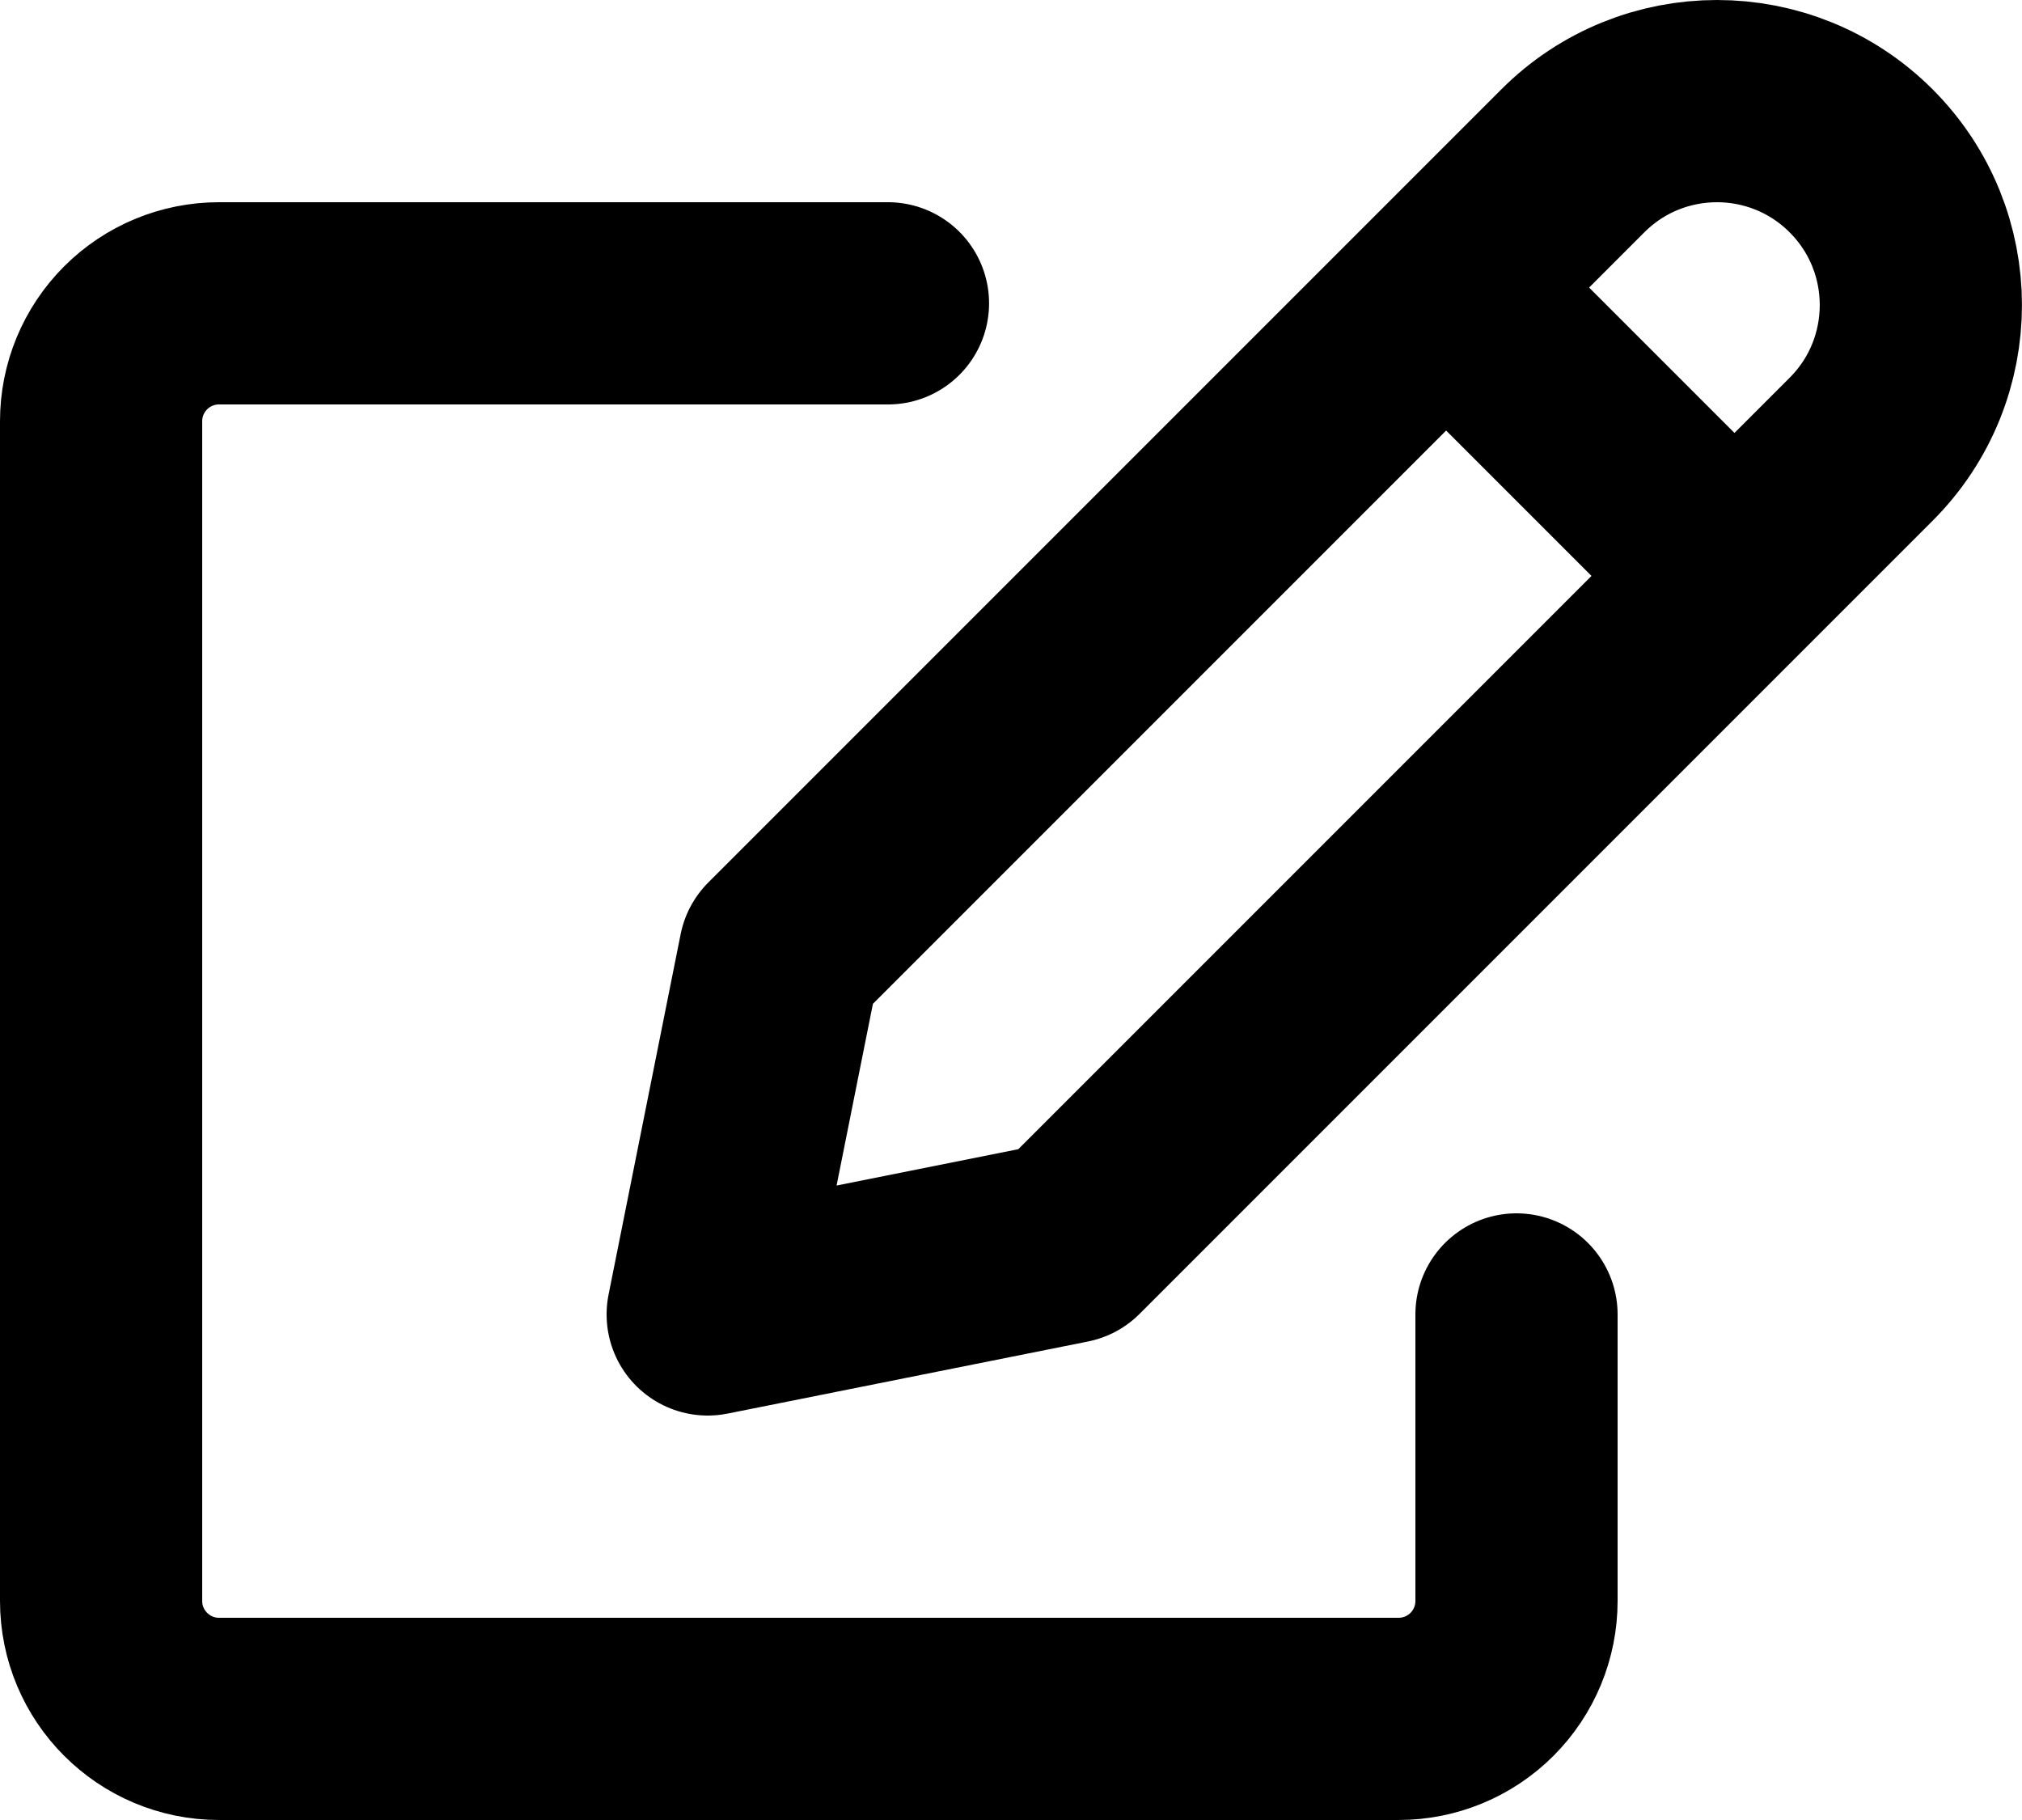
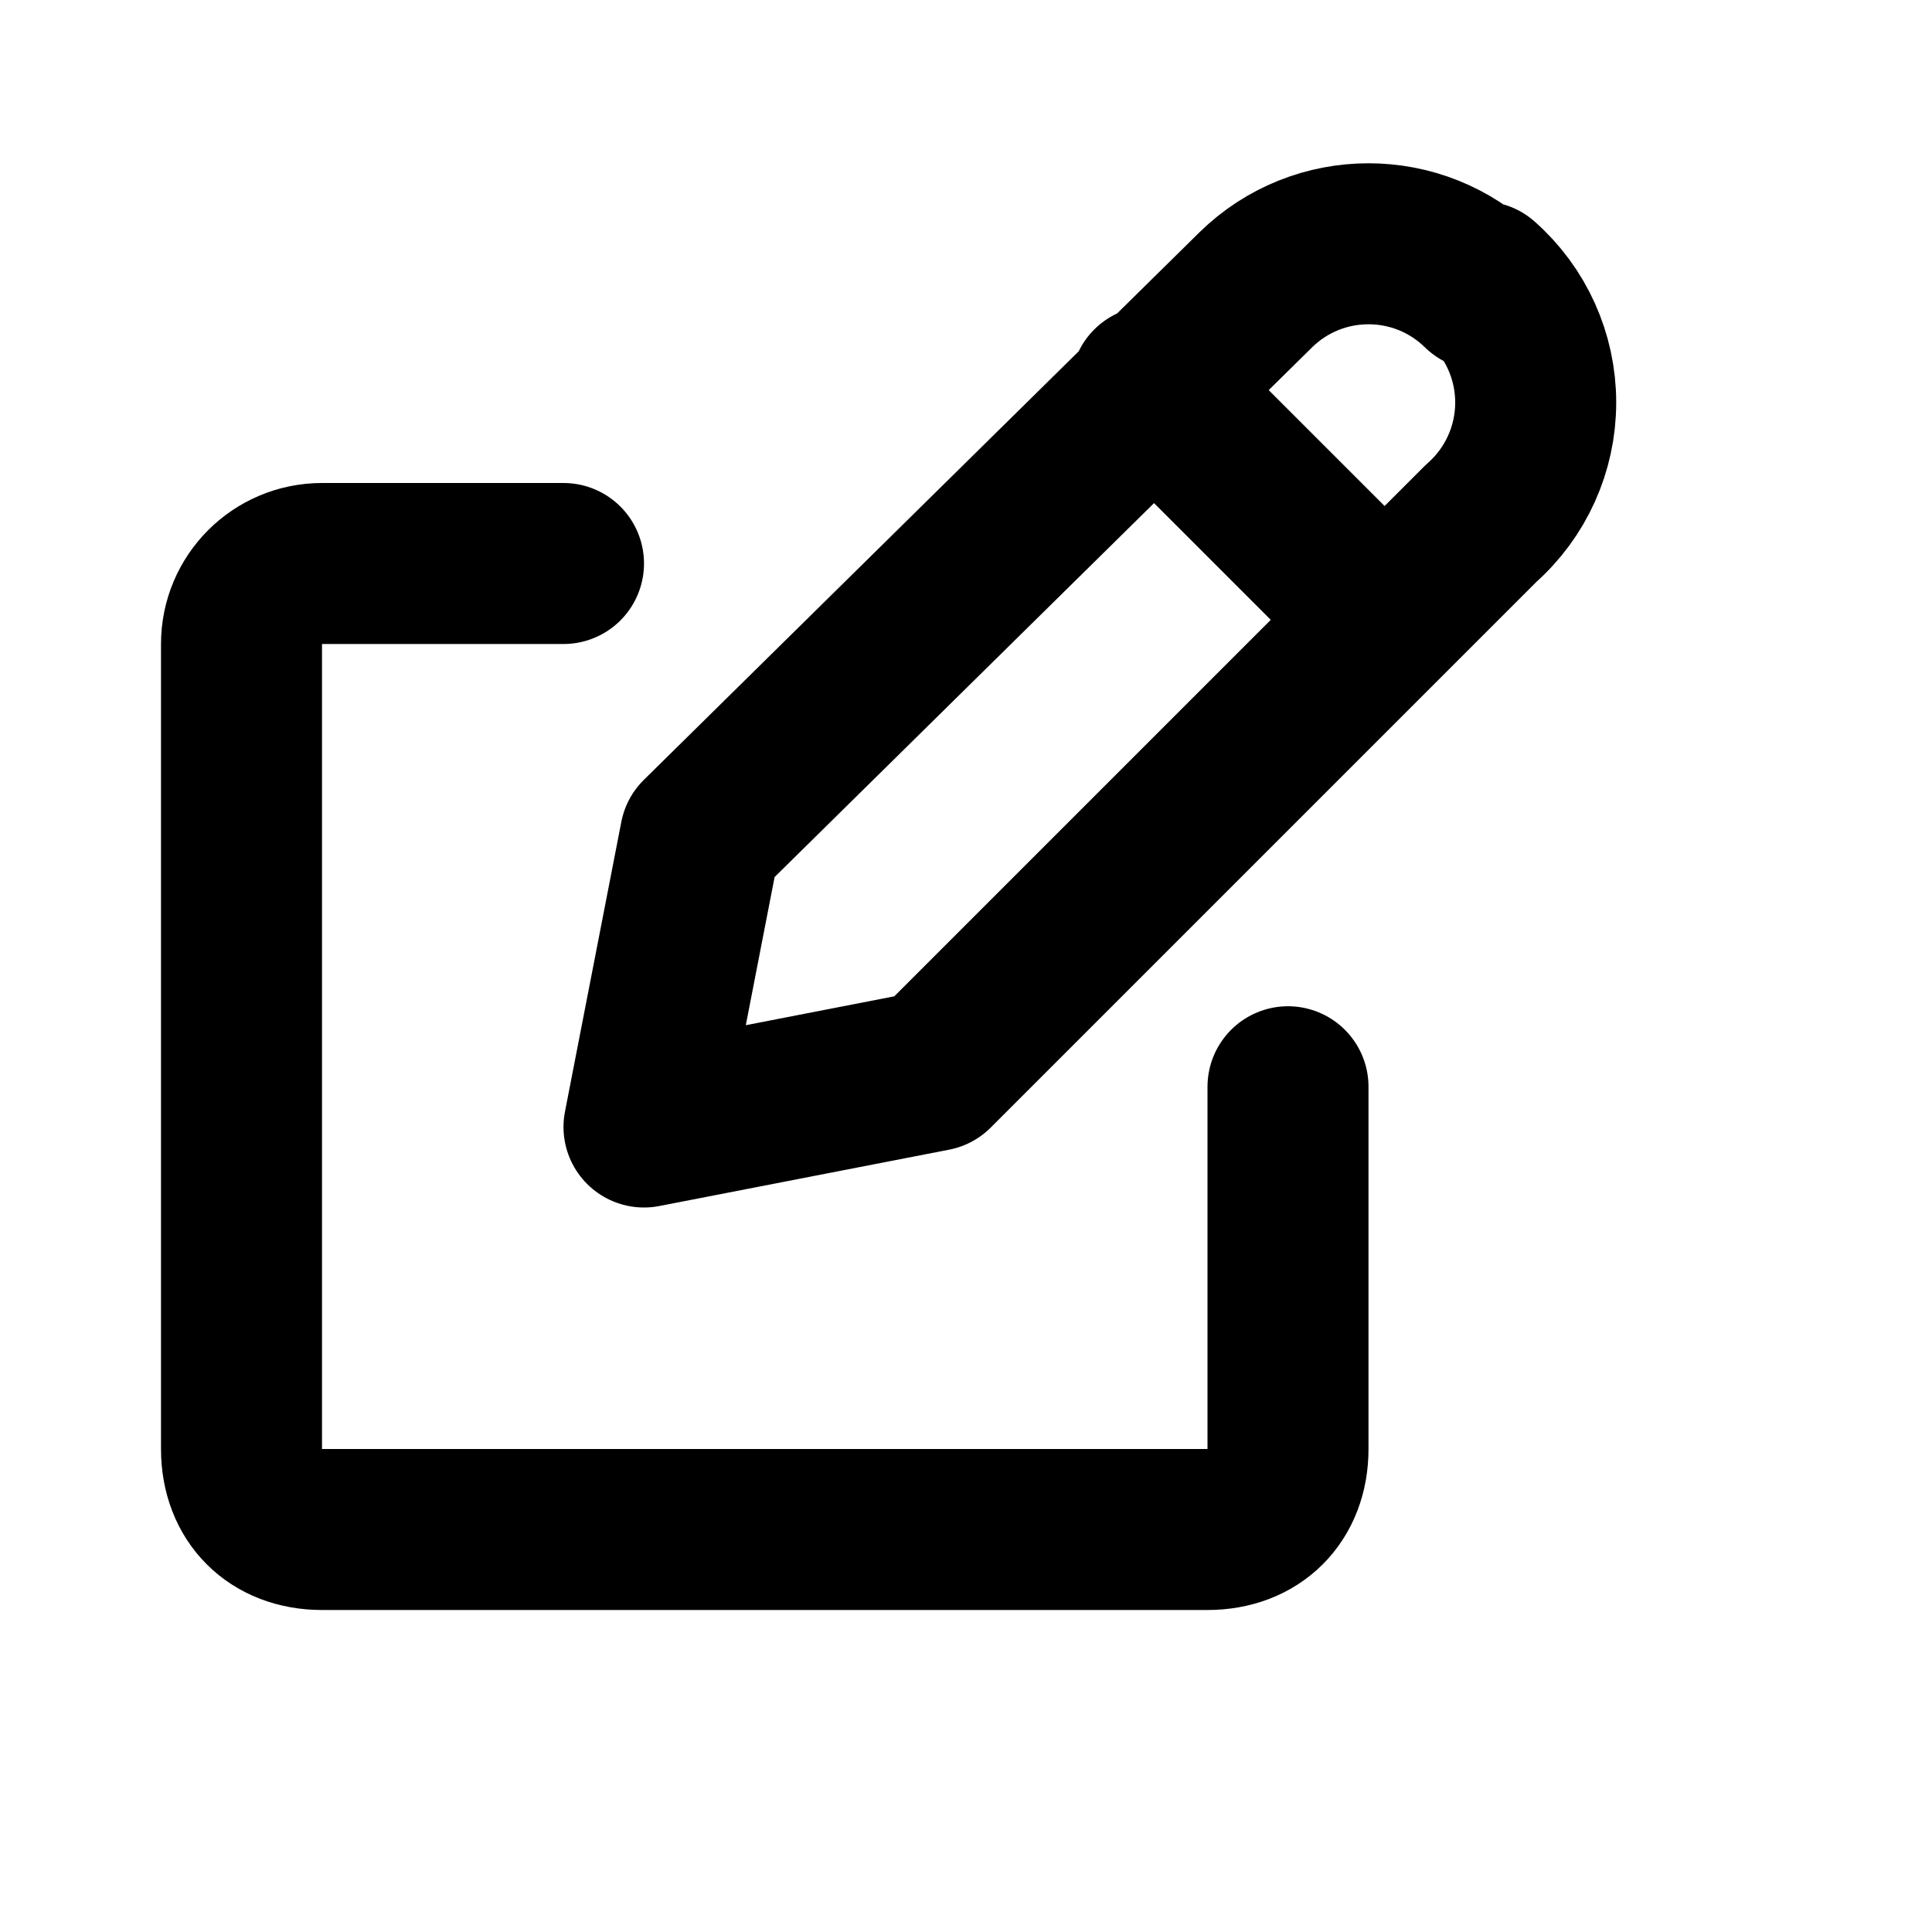
- <svg xmlns="http://www.w3.org/2000/svg" fill="none" viewBox="0 0 20 18">
-   <path stroke="currentColor" stroke-linecap="round" stroke-linejoin="round" stroke-width="2" d="M15 13v2.833A1.166 1.166 0 0 1 13.833 17H2.167A1.167 1.167 0 0 1 1 15.833V4.167A1.166 1.166 0 0 1 2.167 3h6.616m5.521-.156 2.852 2.852m1.253-4.105a2.017 2.017 0 0 1 0 2.852l-7.844 7.844L7 13l.713-3.565 7.844-7.844a2.016 2.016 0 0 1 2.852 0Z" />
+ <svg xmlns="http://www.w3.org/2000/svg" fill="none" viewBox="0 0 24 24">
+   <path stroke="currentColor" stroke-linecap="round" stroke-linejoin="round" stroke-width="2" d="m14.3 4.8 2.9 2.9M7 7H4a1 1 0 0 0-1 1v10c0 .6.4 1 1 1h11c.6 0 1-.4 1-1v-4.5m2.4-10a2 2 0 0 1 0 3l-6.8 6.8L8 14l.7-3.6 6.9-6.8a2 2 0 0 1 2.8 0Z" />
</svg>
